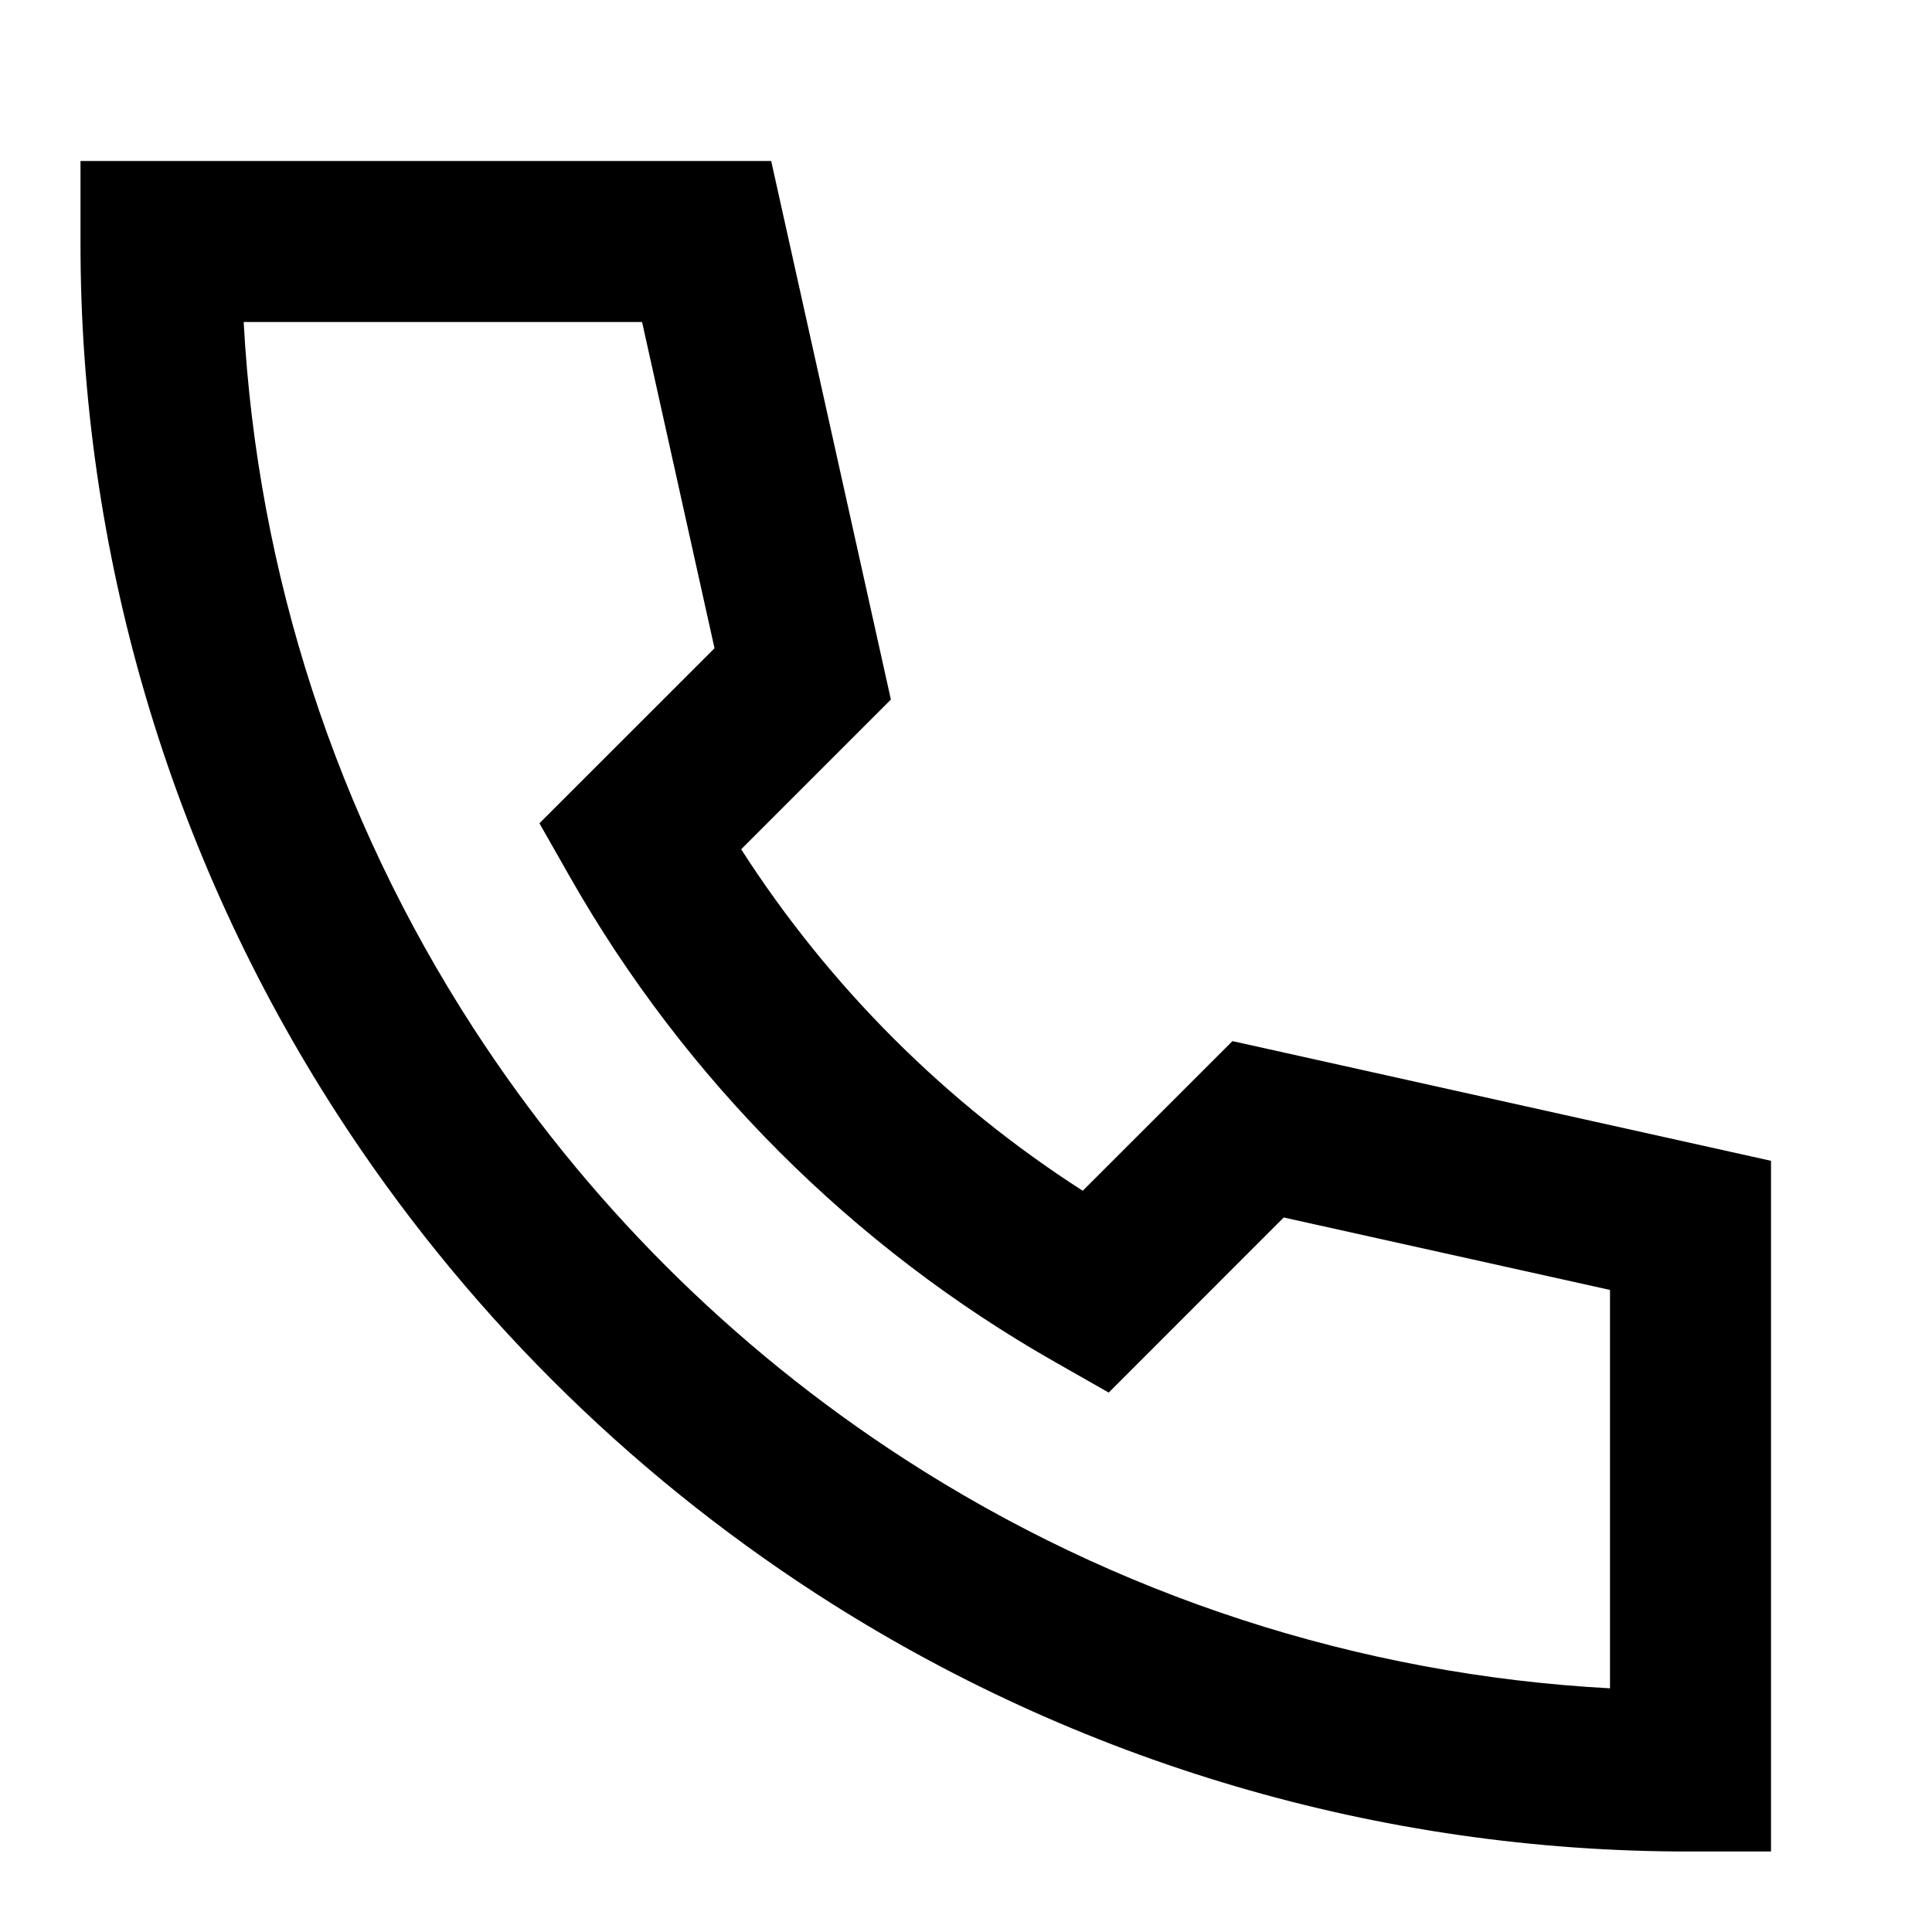
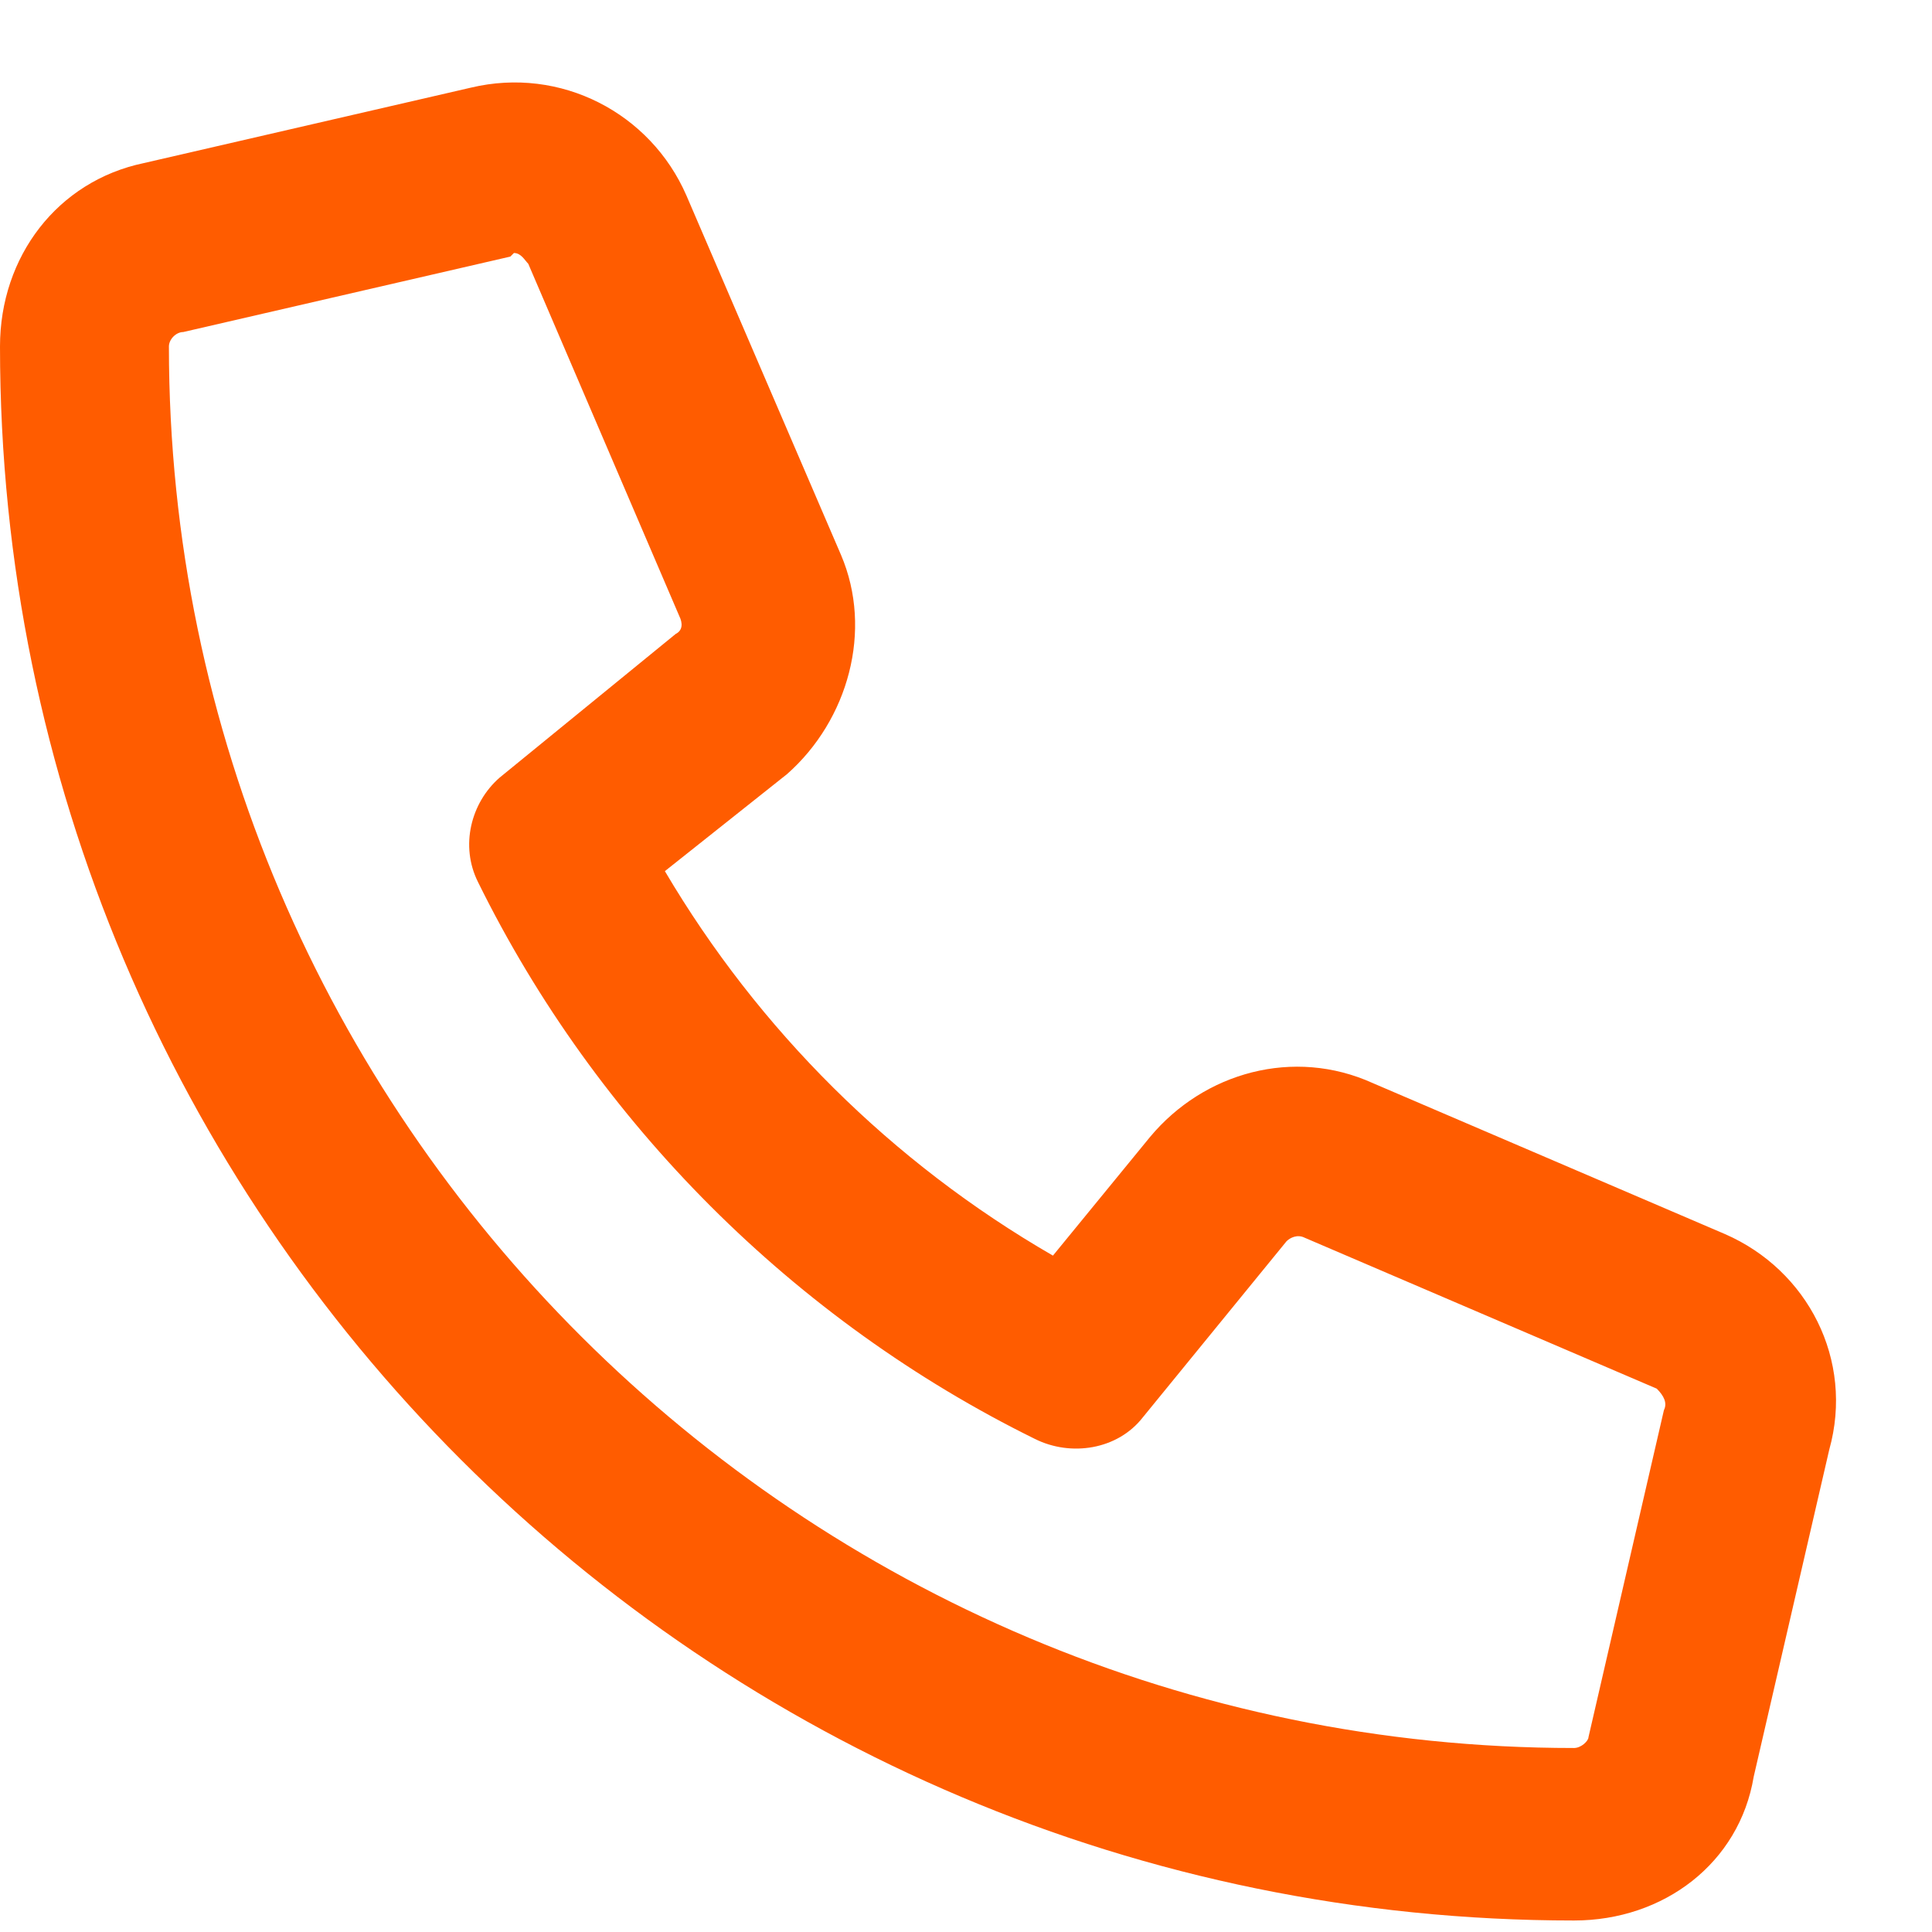
- <svg xmlns="http://www.w3.org/2000/svg" width="1em" height="1em" viewBox="0 0 24 24">
-   <path fill="currentColor" d="M1 2h8.58l1.487 6.69l-1.86 1.86a14.08 14.08 0 0 0 4.243 4.242l1.86-1.859L22 14.42V23h-1a19.91 19.91 0 0 1-10.85-3.196a20.101 20.101 0 0 1-5.954-5.954A19.91 19.91 0 0 1 1 3zm2.027 2a17.893 17.893 0 0 0 2.849 8.764a18.102 18.102 0 0 0 5.36 5.36A17.892 17.892 0 0 0 20 20.973v-4.949l-4.053-.9l-2.174 2.175l-.663-.377a16.073 16.073 0 0 1-6.032-6.032l-.377-.663l2.175-2.174L7.976 4z" />
+ <svg xmlns="http://www.w3.org/2000/svg" width="21" height="21" viewBox="0 0 21 21" fill="none">
+   <path d="M18.75 13.414C19.648 13.805 20.156 14.781 19.883 15.758L19.062 19.312C18.906 20.25 18.086 20.875 17.109 20.875C7.656 20.875 0 13.219 0 3.766C0 2.789 0.625 1.969 1.562 1.773L5.117 0.953C6.094 0.719 7.07 1.227 7.461 2.125L9.141 6.031C9.492 6.852 9.219 7.828 8.555 8.414L7.227 9.469C8.242 11.188 9.688 12.633 11.445 13.648L12.5 12.359C13.086 11.656 14.062 11.383 14.922 11.773L18.75 13.414ZM18.086 15.328C18.125 15.25 18.086 15.172 18.008 15.094L14.18 13.453C14.102 13.414 14.023 13.453 13.984 13.492L12.422 15.406C12.148 15.758 11.641 15.836 11.25 15.641C8.633 14.352 6.484 12.203 5.195 9.586C5 9.195 5.117 8.727 5.43 8.453L7.344 6.891C7.422 6.852 7.422 6.773 7.383 6.695L5.742 2.867C5.703 2.828 5.664 2.75 5.586 2.75L5.547 2.789L1.992 3.609C1.914 3.609 1.836 3.688 1.836 3.766C1.836 12.164 8.711 19 17.109 19C17.188 19 17.266 18.922 17.266 18.883L18.086 15.328Z" fill="#FF5C00" />
</svg>
